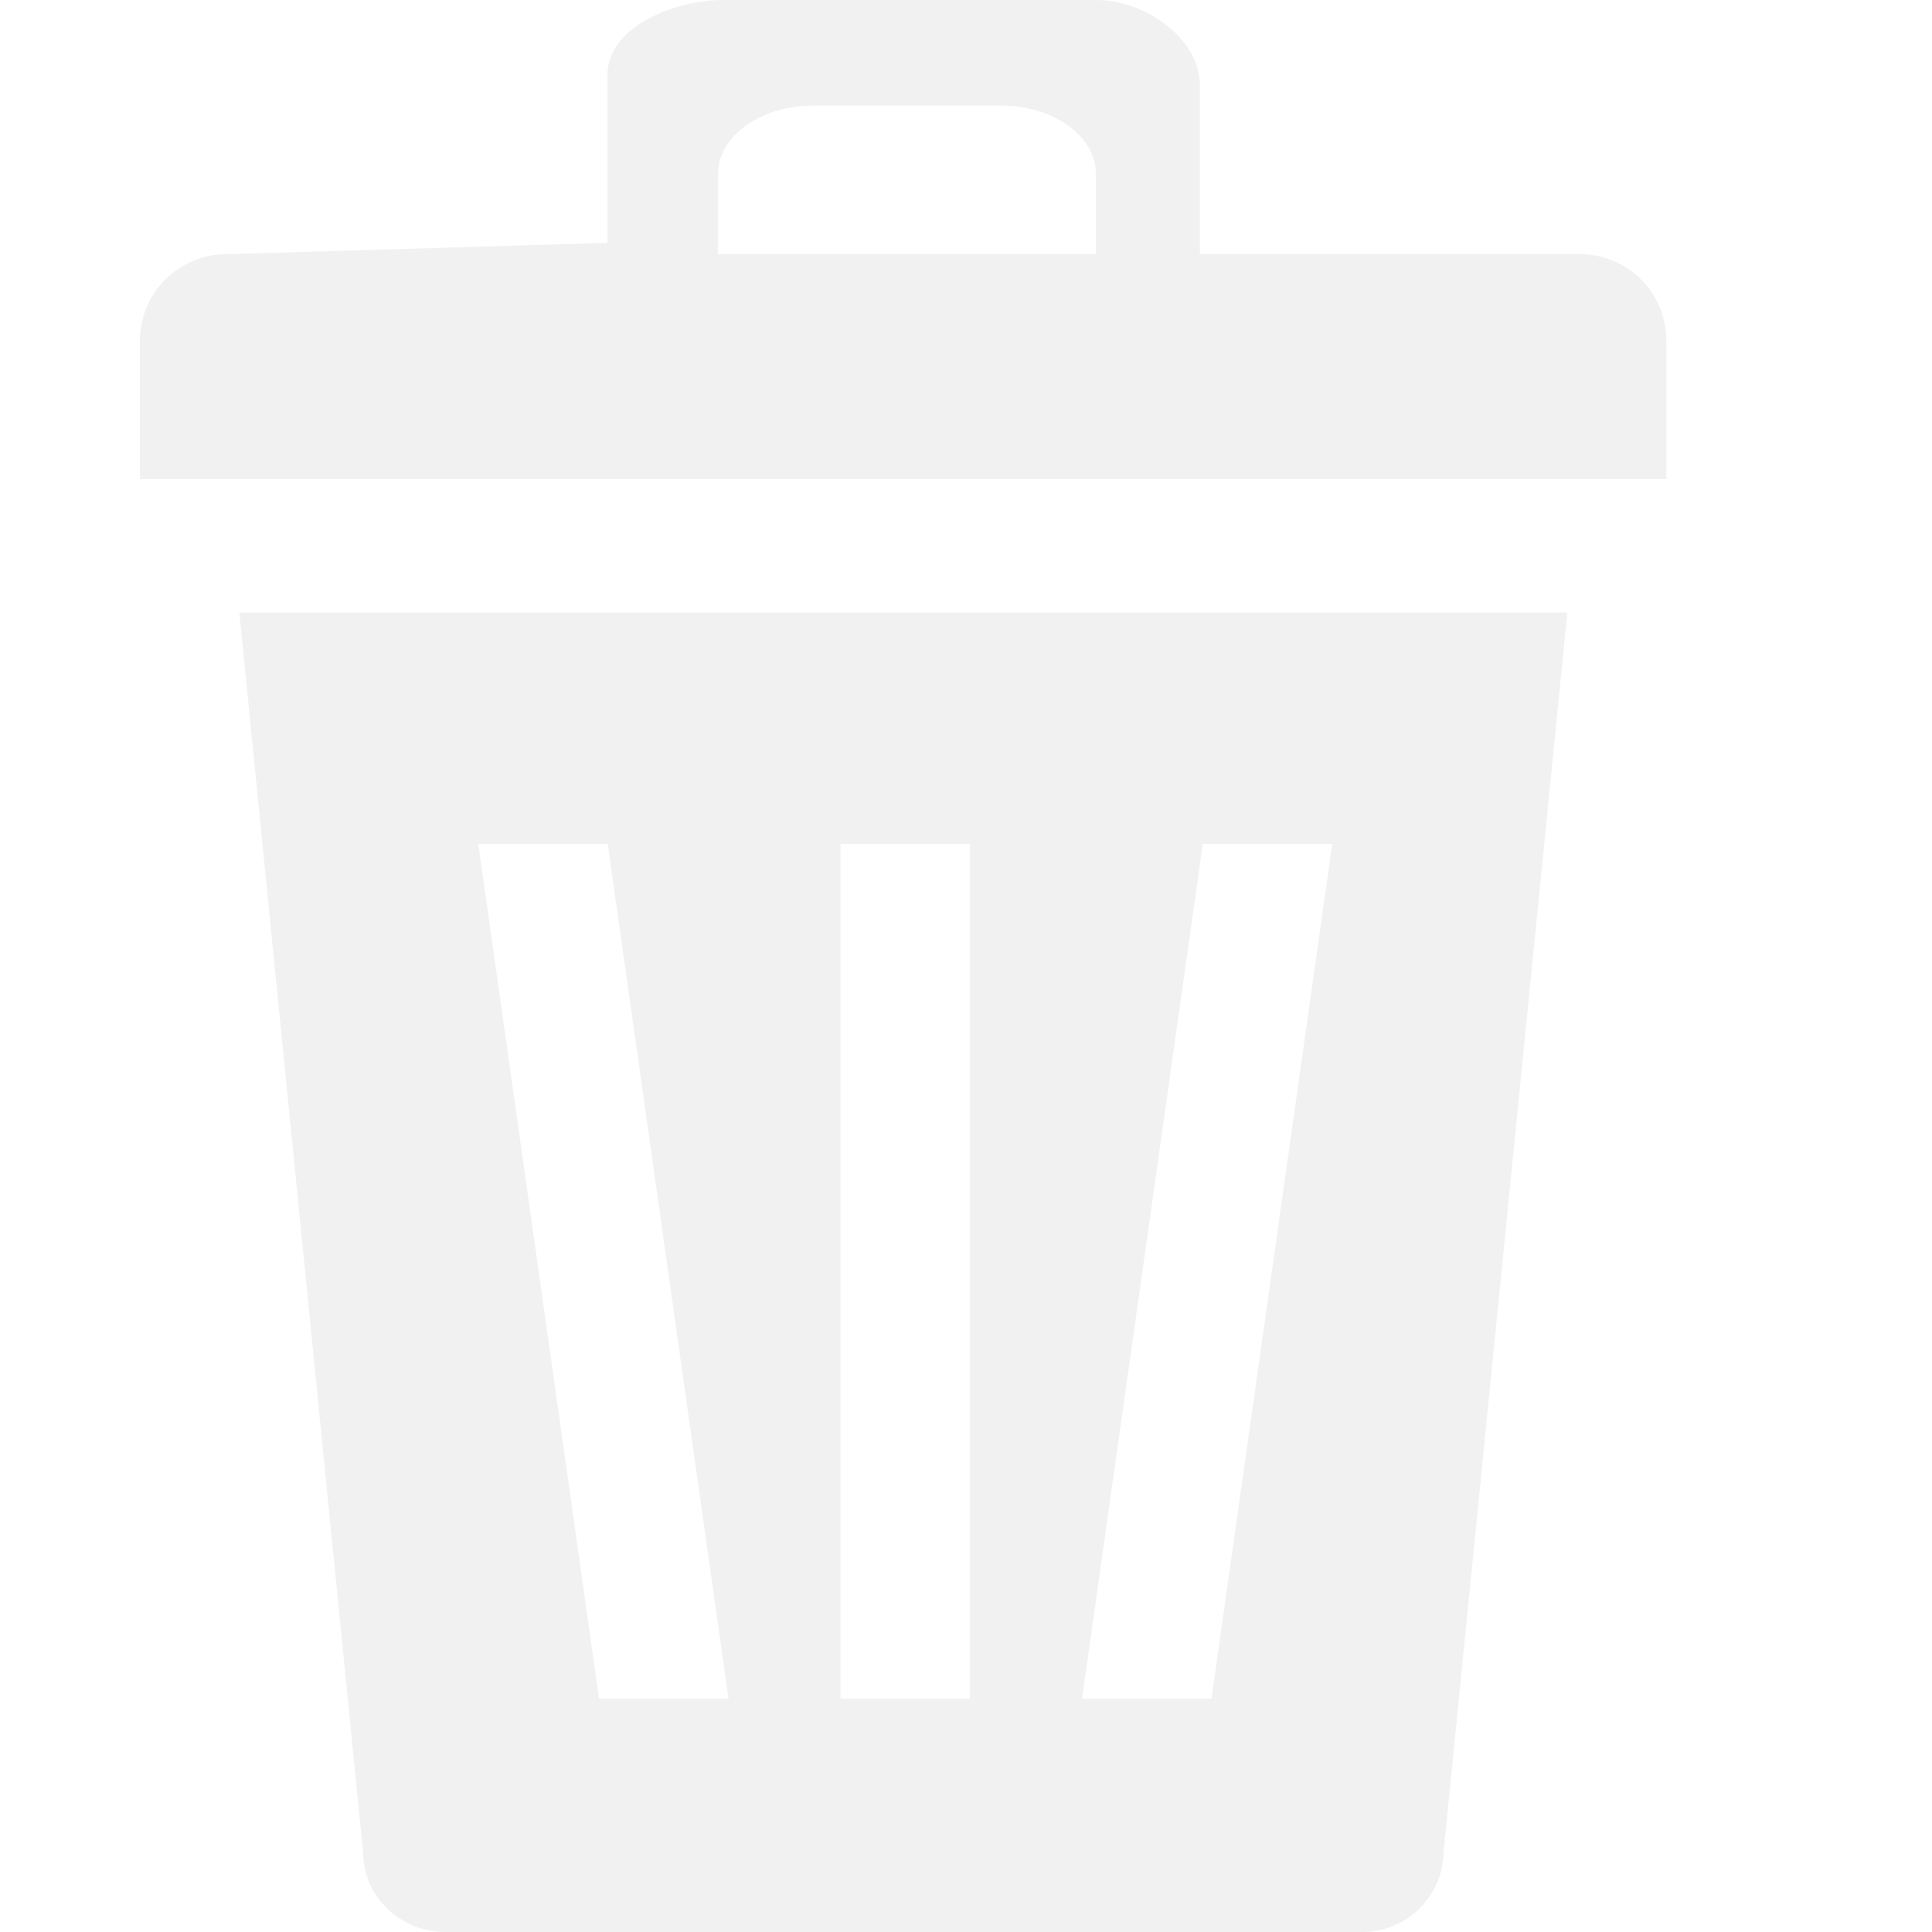
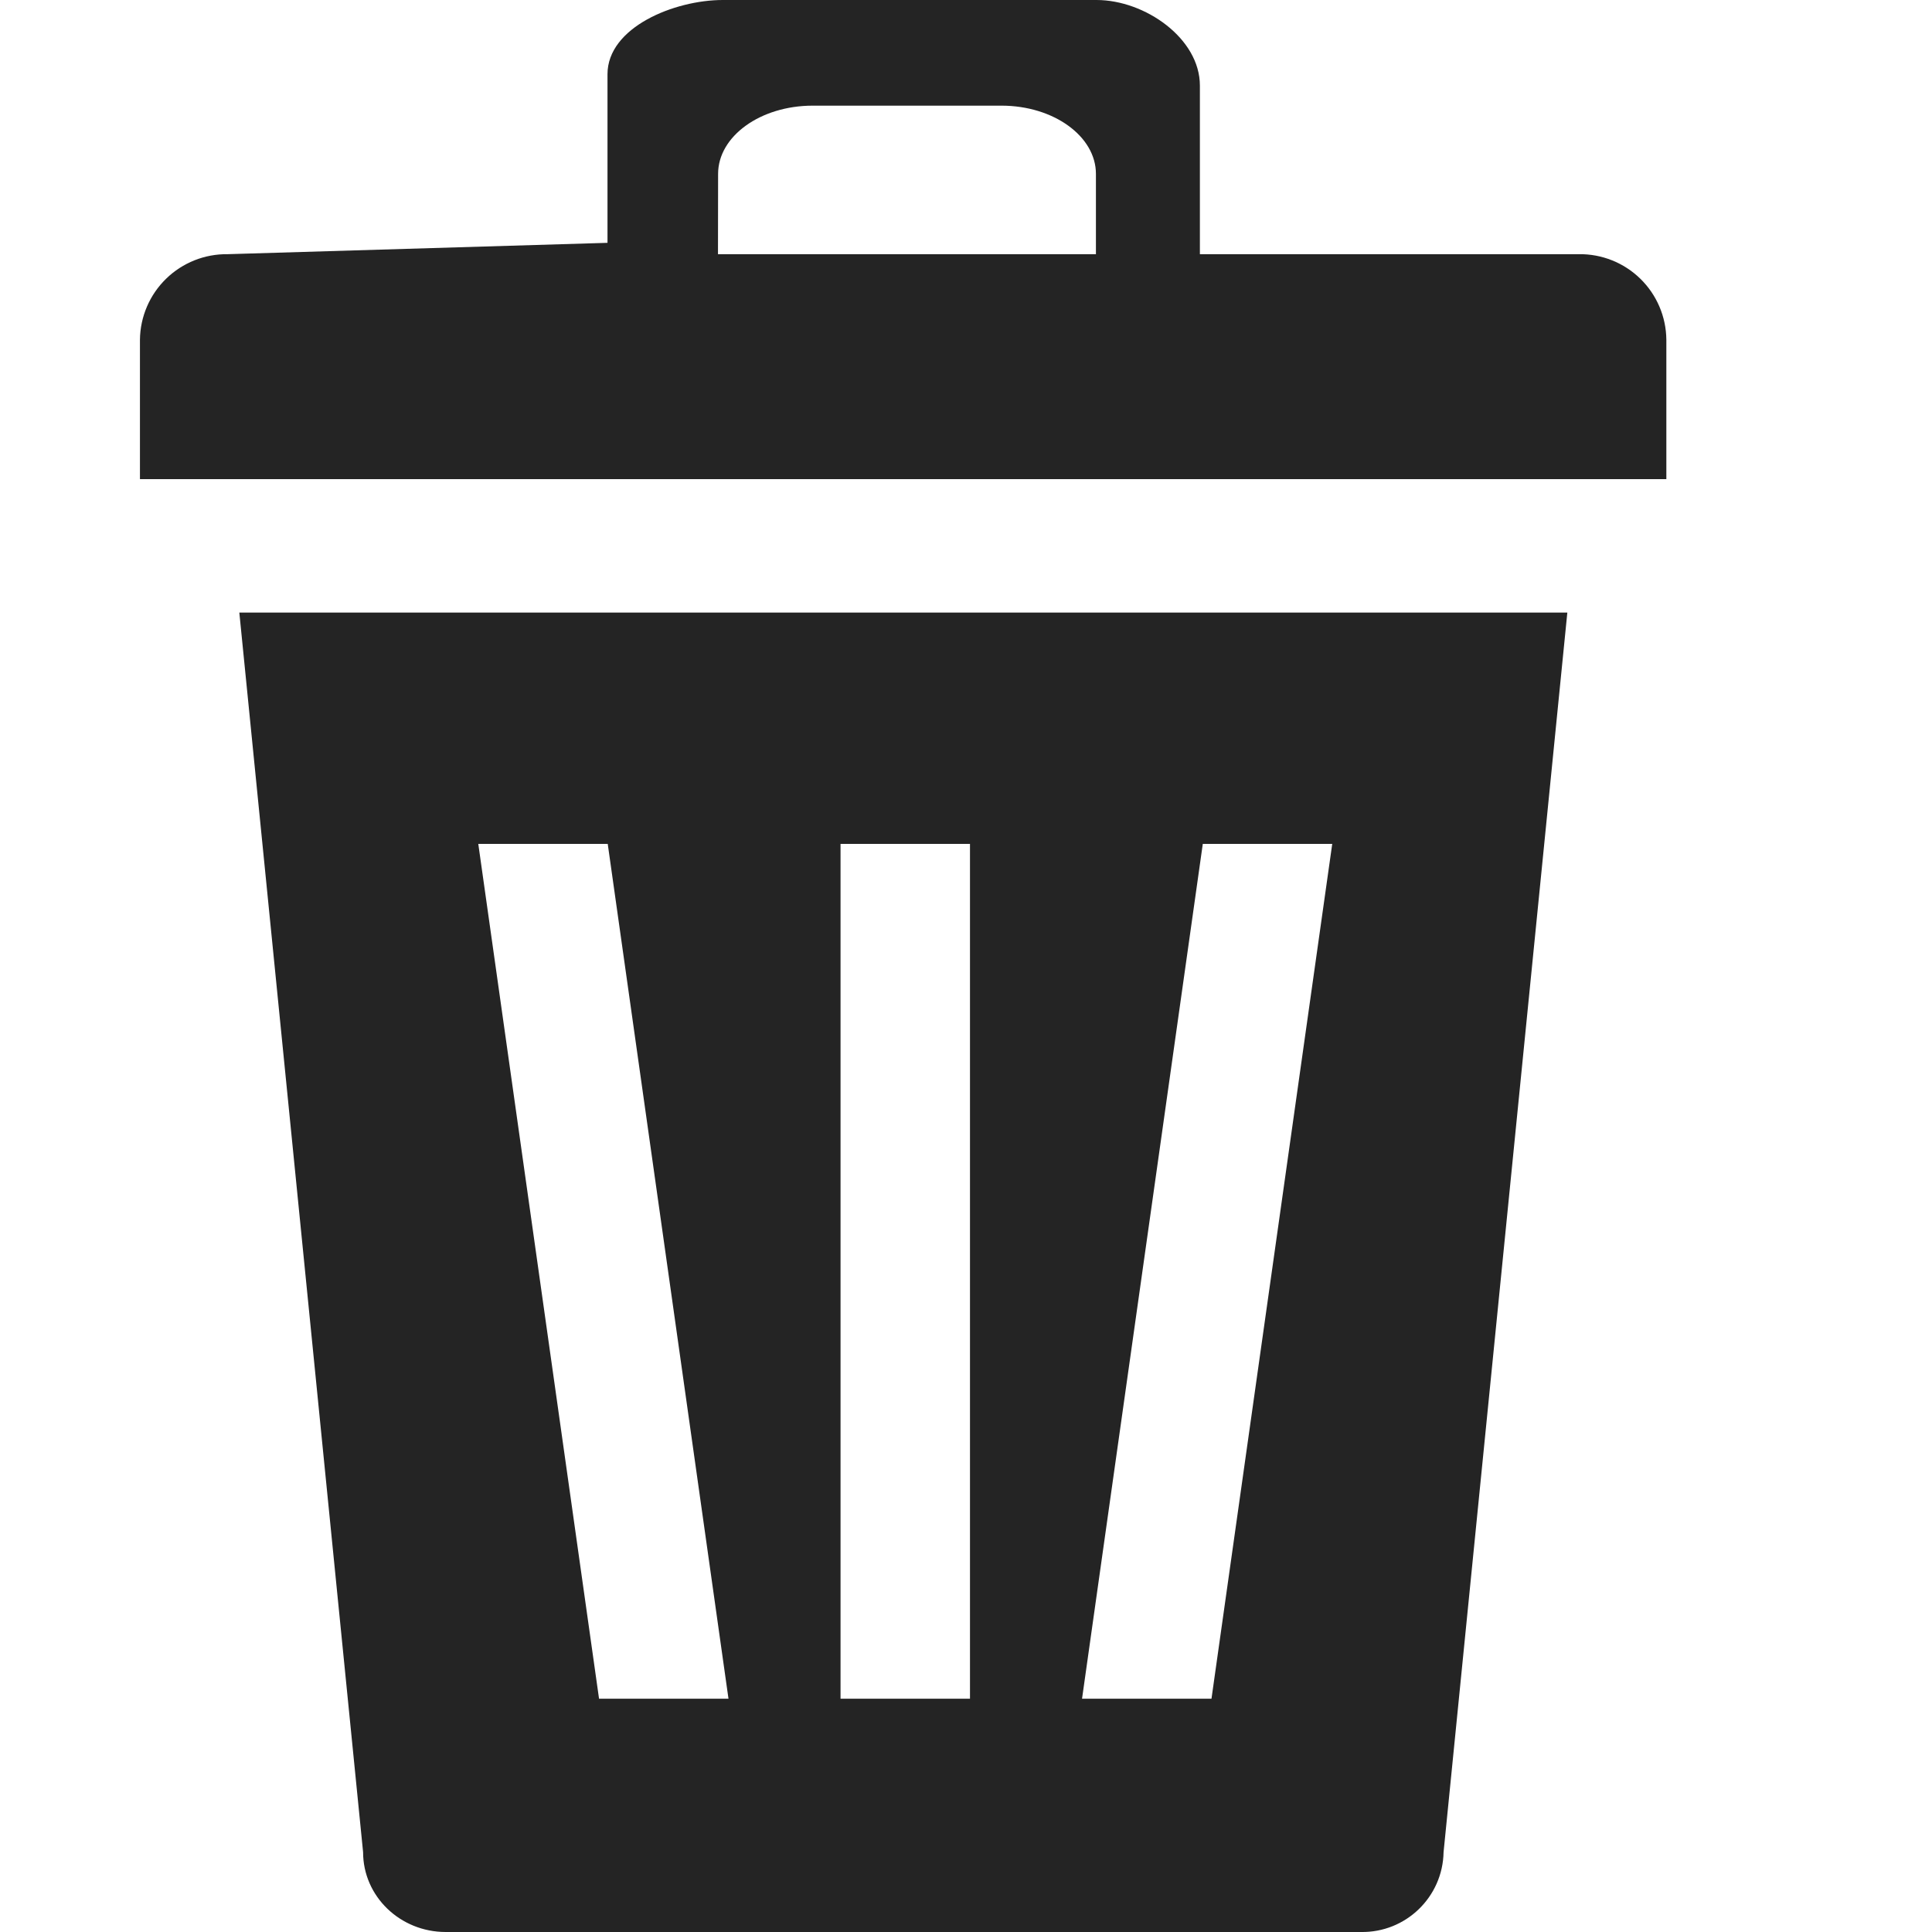
<svg xmlns="http://www.w3.org/2000/svg" width="24" height="24" viewBox="0 0 16 16" class="si-glyph si-glyph-trash">
-   <path d="m1.982 5.073 1.025 10.266c0 .366.307.661.684.661h7.58a.673.673 0 0 0 .684-.661L12.98 5.073zm6.051 8.995H6.961V6.989h1.072zm2 0H8.961l1-7.079h1.072zm-4 0H4.961l-1-7.079h1.072zm7.042-11.963H9.937V.709C9.937.317 9.481 0 9.081 0H5.986c-.4 0-.955.225-.955.615v1.396l-3.145.094a.717.717 0 0 0-.727.708v1.155H13.8V2.813a.715.715 0 0 0-.725-.708M5.947 1.44c0-.312.351-.565.783-.565h1.564c.432 0 .782.254.782.565v.665h-3.13z" class="si-glyph-fill" fill="#f1f1f1" fill-rule="evenodd" />
+   <path d="m1.982 5.073 1.025 10.266c0 .366.307.661.684.661h7.58a.673.673 0 0 0 .684-.661L12.98 5.073zm6.051 8.995H6.961V6.989h1.072zm2 0H8.961l1-7.079h1.072zm-4 0H4.961l-1-7.079h1.072zm7.042-11.963H9.937V.709C9.937.317 9.481 0 9.081 0H5.986c-.4 0-.955.225-.955.615v1.396l-3.145.094a.717.717 0 0 0-.727.708v1.155H13.8V2.813a.715.715 0 0 0-.725-.708M5.947 1.44c0-.312.351-.565.783-.565h1.564c.432 0 .782.254.782.565v.665h-3.13z" class="si-glyph-fill" fill="#242424" fill-rule="evenodd" />
</svg>
